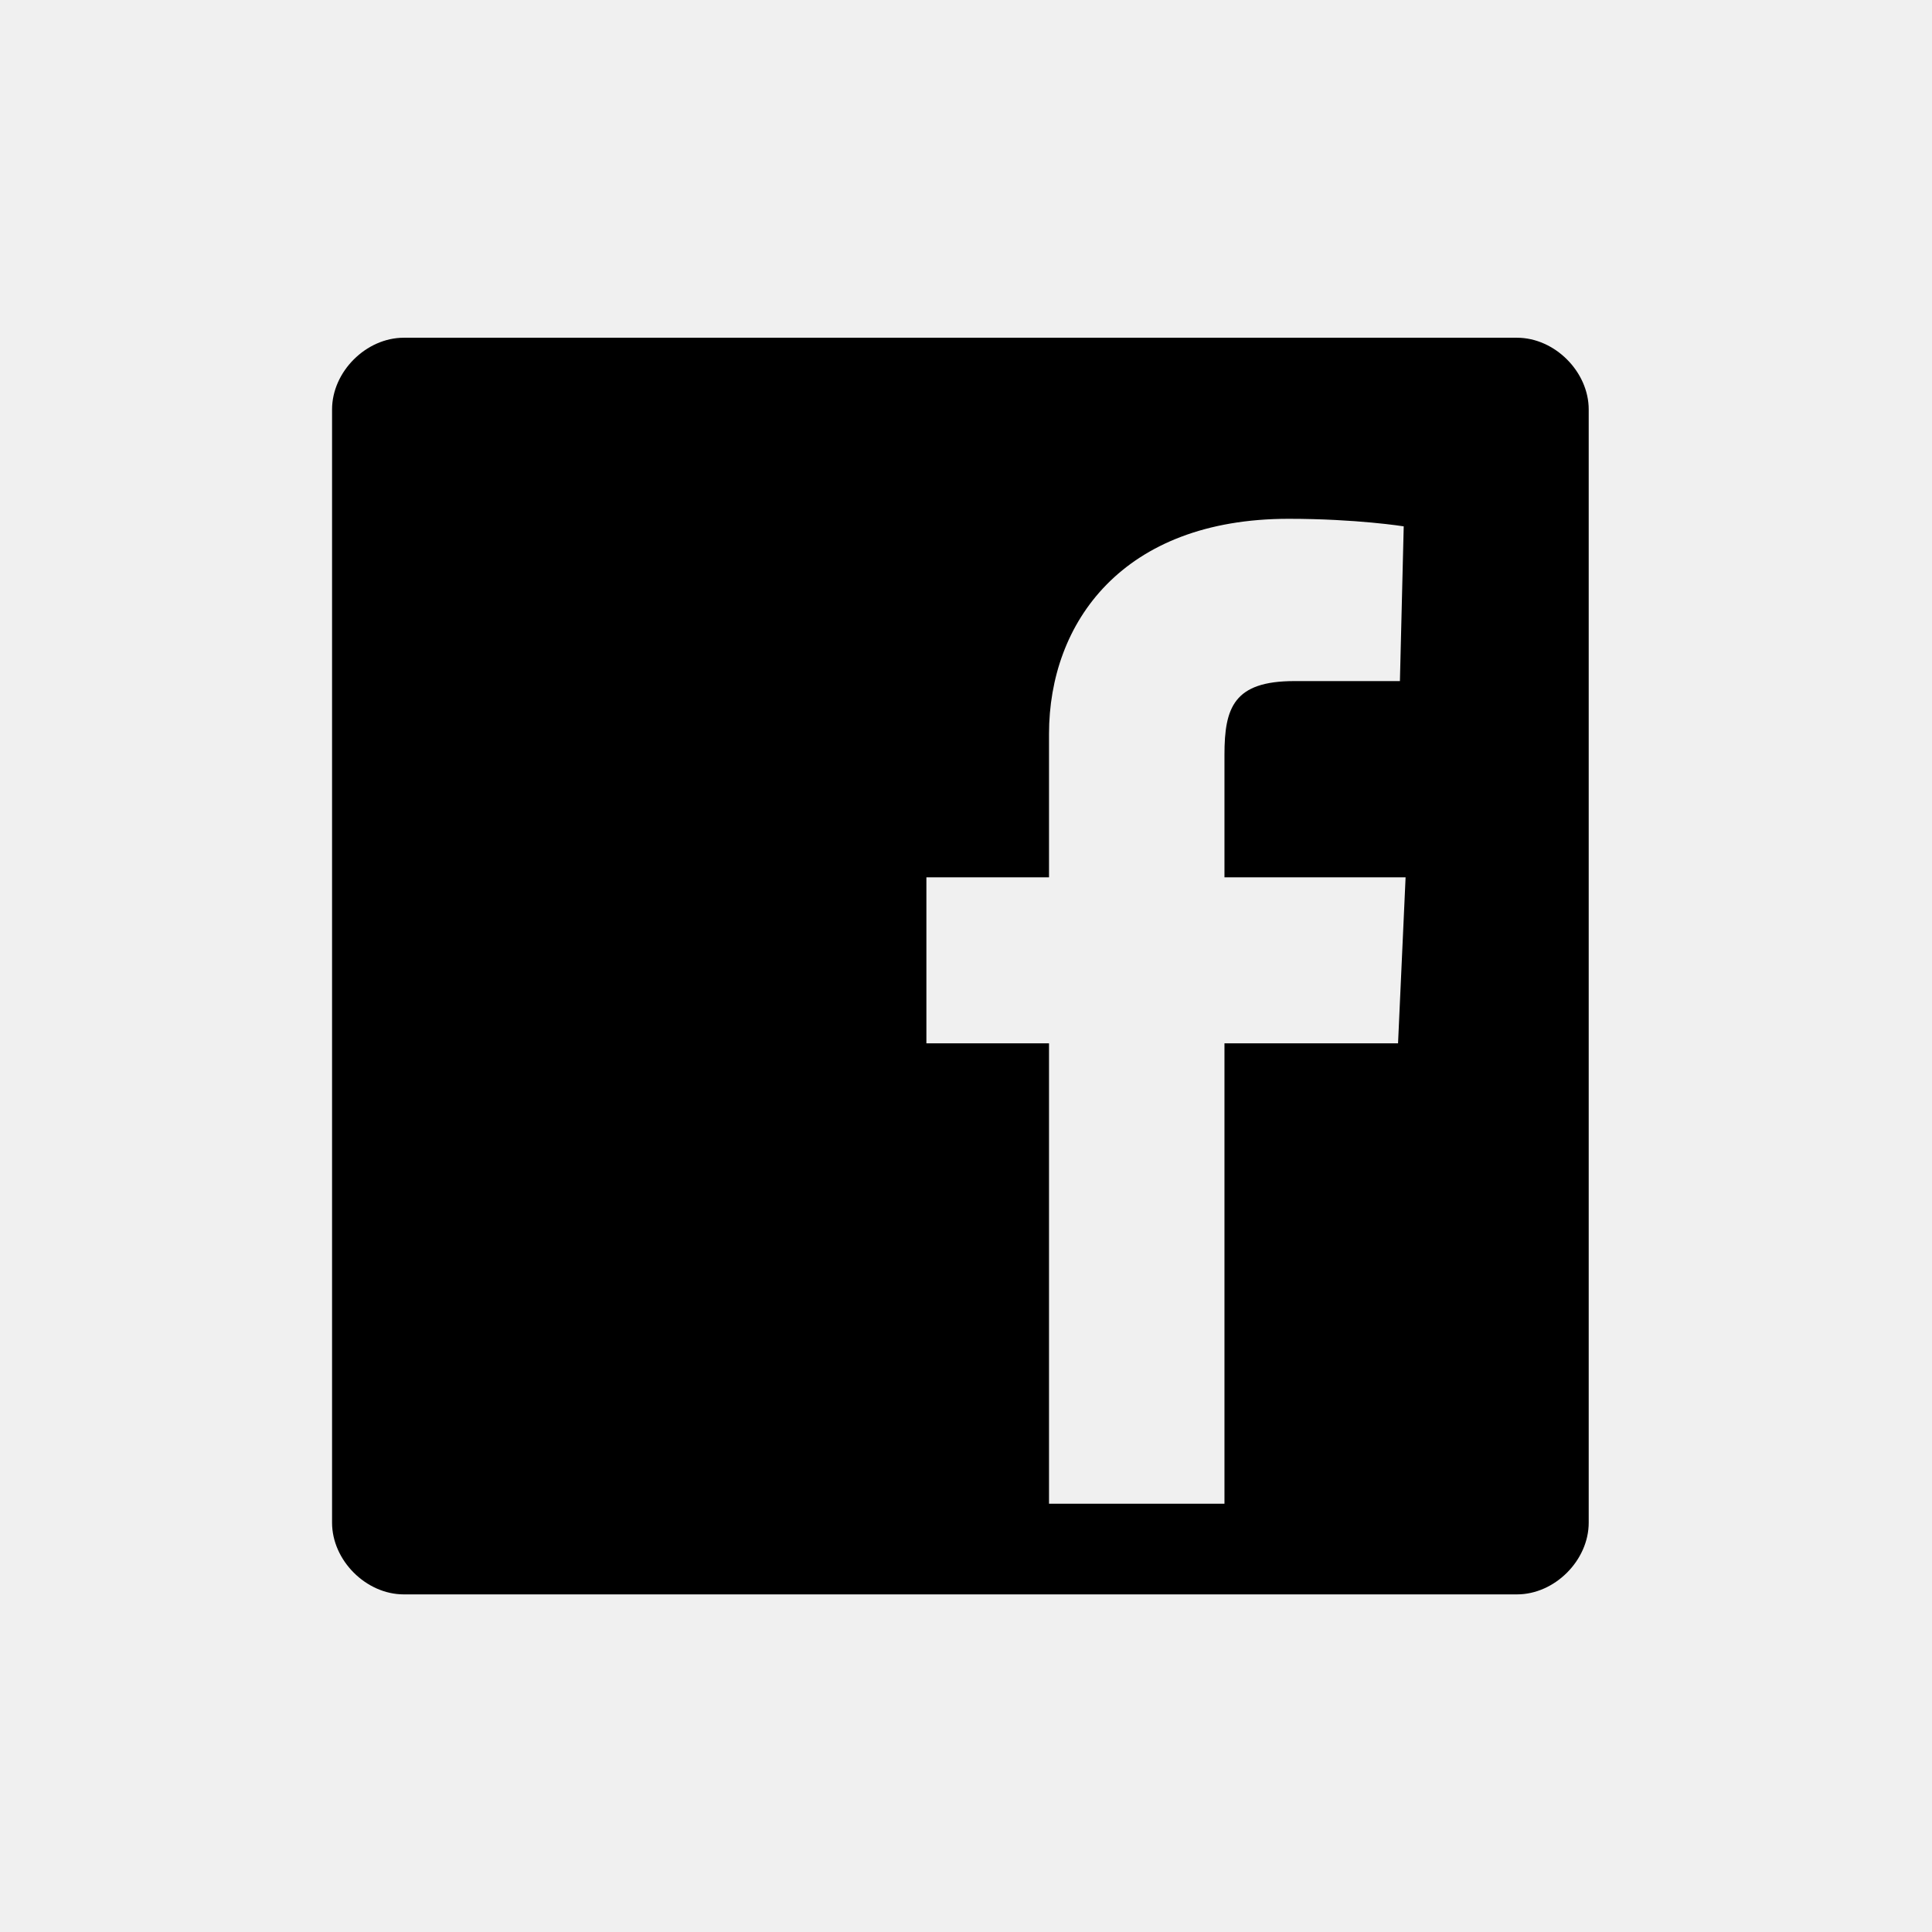
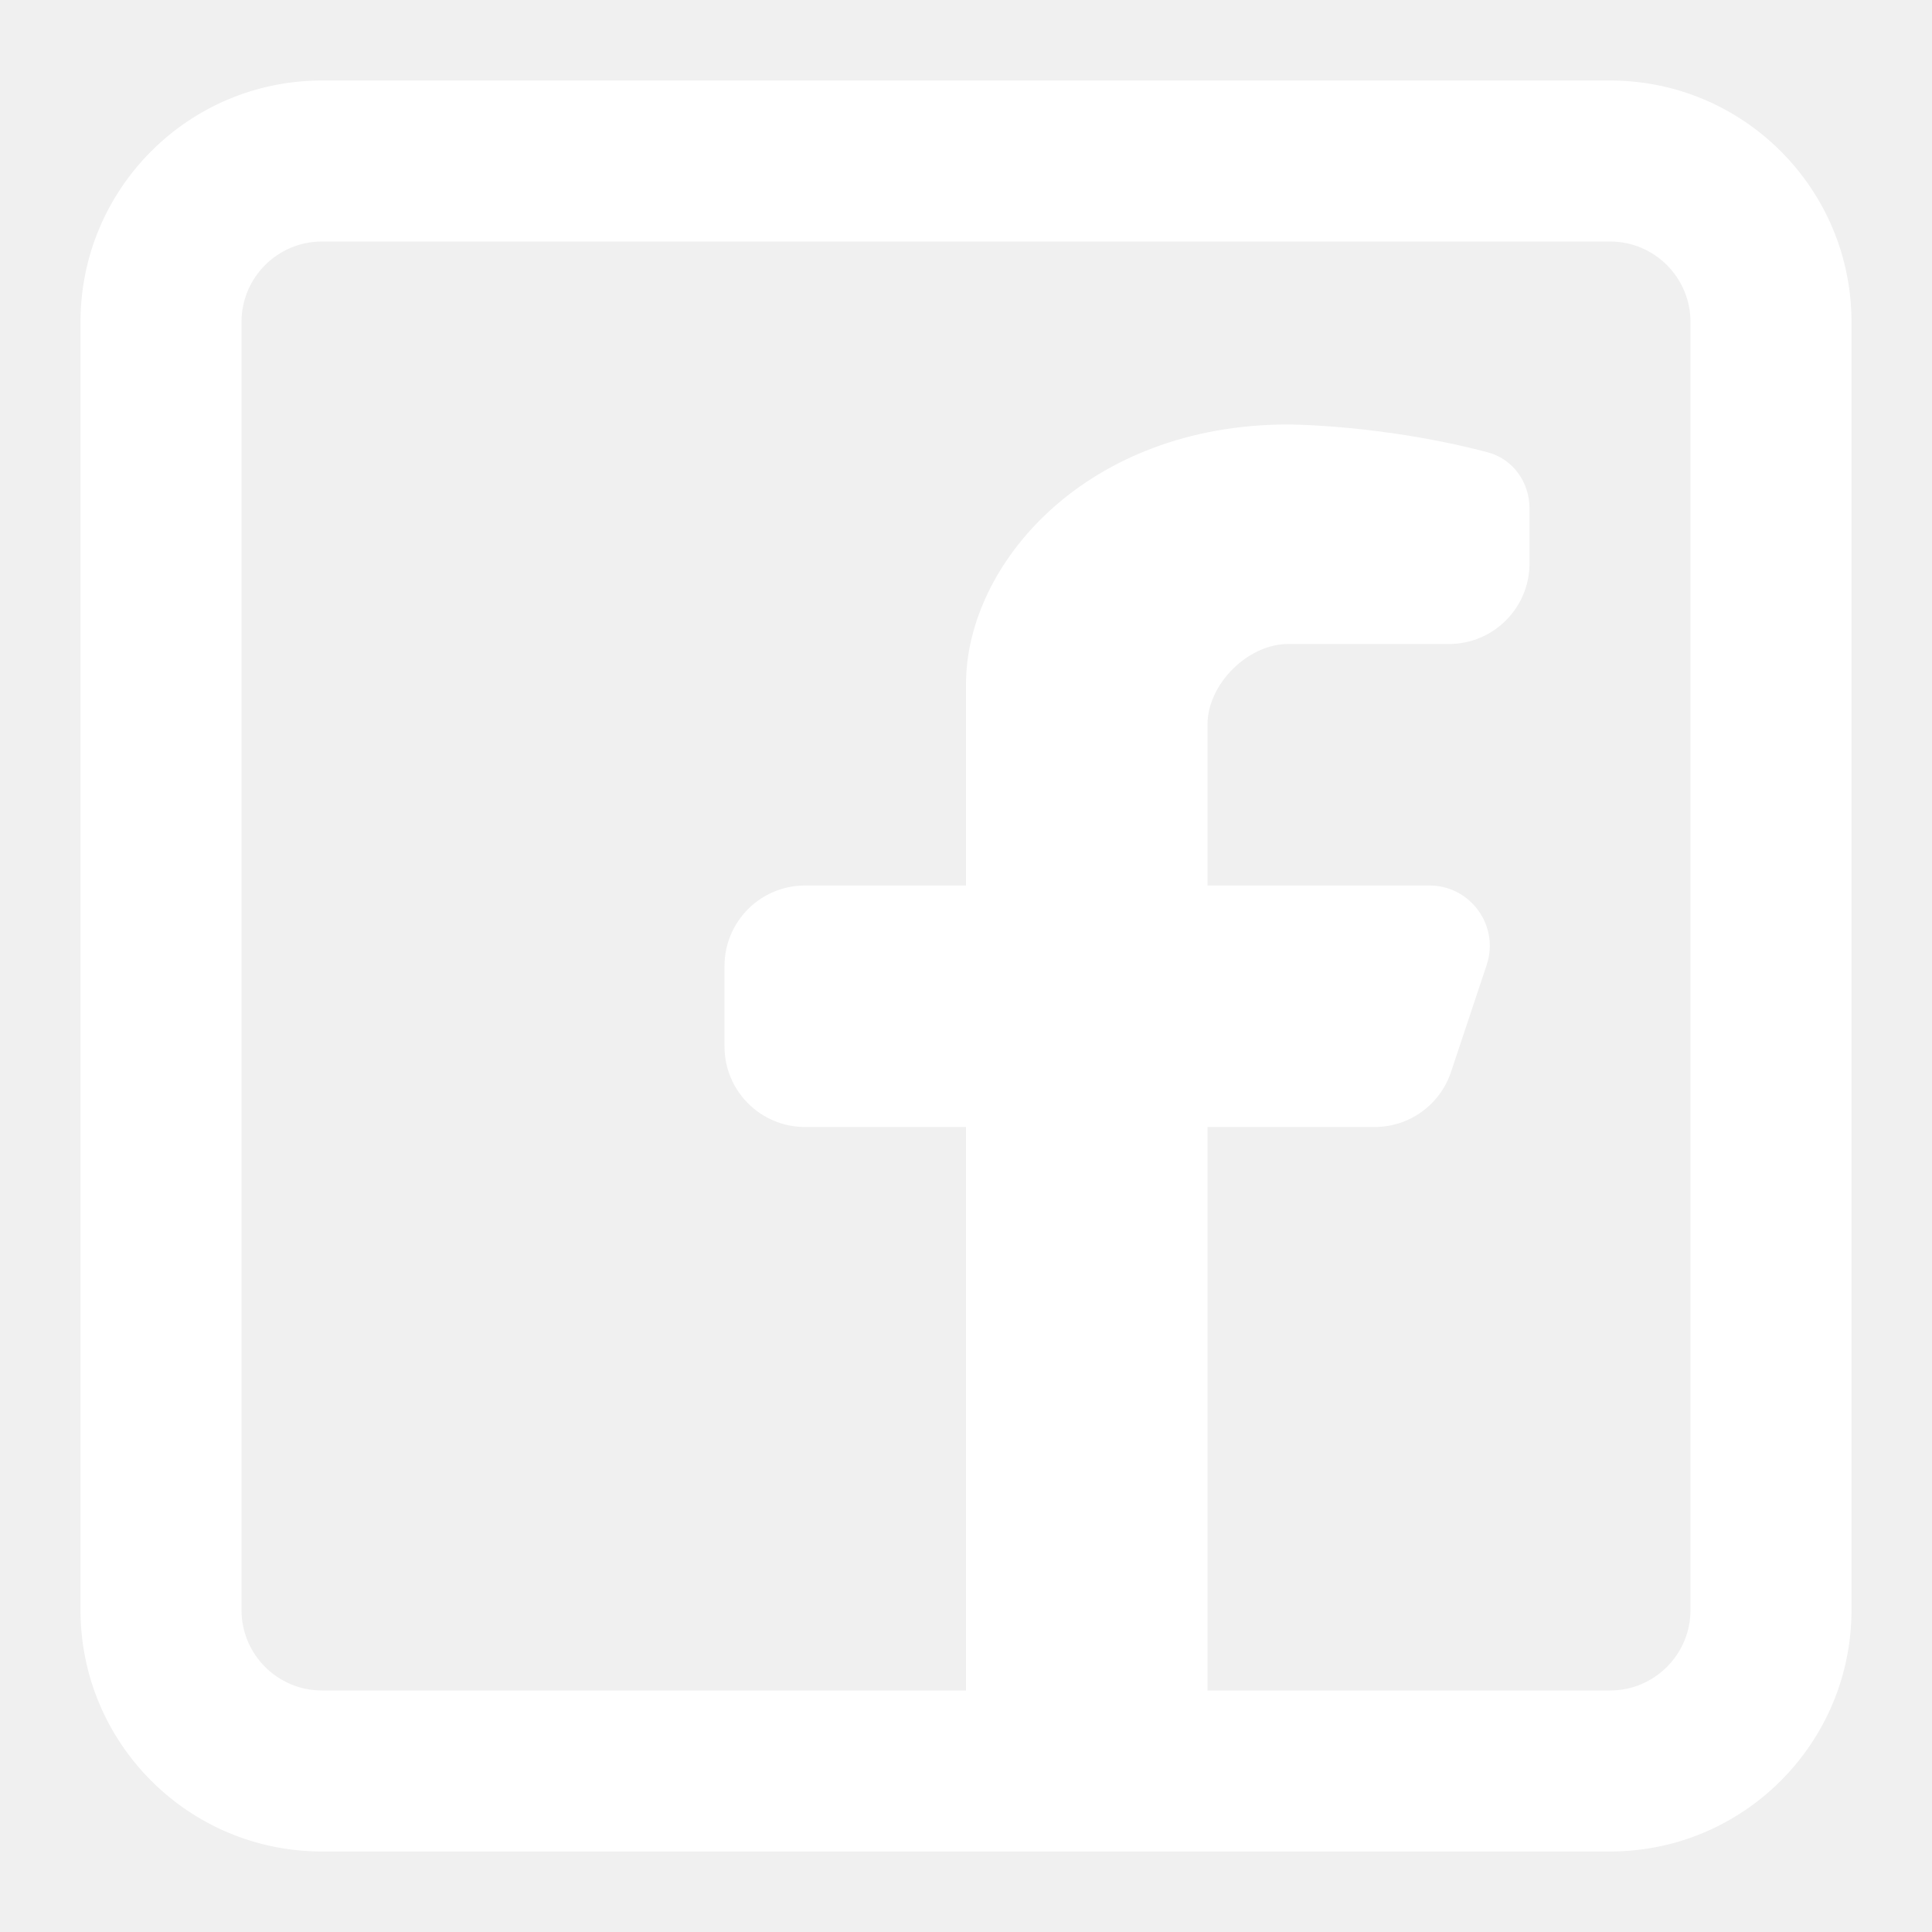
- <svg xmlns="http://www.w3.org/2000/svg" fill="#000000" width="800px" height="800px" viewBox="-5.5 0 32 32" version="1.1">
-   <path d="M1.188 5.594h18.438c0.625 0 1.188 0.563 1.188 1.188v18.438c0 0.625-0.563 1.188-1.188 1.188h-18.438c-0.625 0-1.188-0.563-1.188-1.188v-18.438c0-0.625 0.563-1.188 1.188-1.188zM14.781 17.281h2.875l0.125-2.75h-3v-2.031c0-0.781 0.156-1.219 1.156-1.219h1.75l0.063-2.563s-0.781-0.125-1.906-0.125c-2.75 0-3.969 1.719-3.969 3.563v2.375h-2.031v2.75h2.031v7.625h2.906v-7.625z" />
+ <svg xmlns="http://www.w3.org/2000/svg" width="800px" height="800px" viewBox="0 0 24 24" fill="none">
+   <g id="SVGRepo_bgCarrier" stroke-width="0" />
+   <g id="SVGRepo_tracerCarrier" stroke-linecap="round" stroke-linejoin="round" />
+   <g id="SVGRepo_iconCarrier">
+     <path fill-rule="evenodd" clip-rule="evenodd" d="M20 1C21.657 1 23 2.343 23 4V20C23 21.657 21.657 23 20 23H4C2.343 23 1 21.657 1 20V4C1 2.343 2.343 1 4 1H20ZM20 3C20.552 3 21 3.448 21 4V20C21 20.552 20.552 21 20 21H15V14H17.076C17.507 14 17.889 13.725 18.025 13.316L18.468 11.987C18.63 11.501 18.268 11 17.756 11H15V9C15 8.5 15.5 8 16 8H18C18.552 8 19 7.552 19 7V6.314C19 5.991 18.794 5.701 18.481 5.619C17.171 5.273 16 5.273 16 5.273C13.5 5.273 12 7 12 8.5V11H10C9.448 11 9 11.448 9 12V13C9 13.552 9.448 14 10 14H12V21H4C3.448 21 3 20.552 3 20V4C3 3.448 3.448 3 4 3H20Z" fill="#ffffff" />
+   </g>
</svg>
